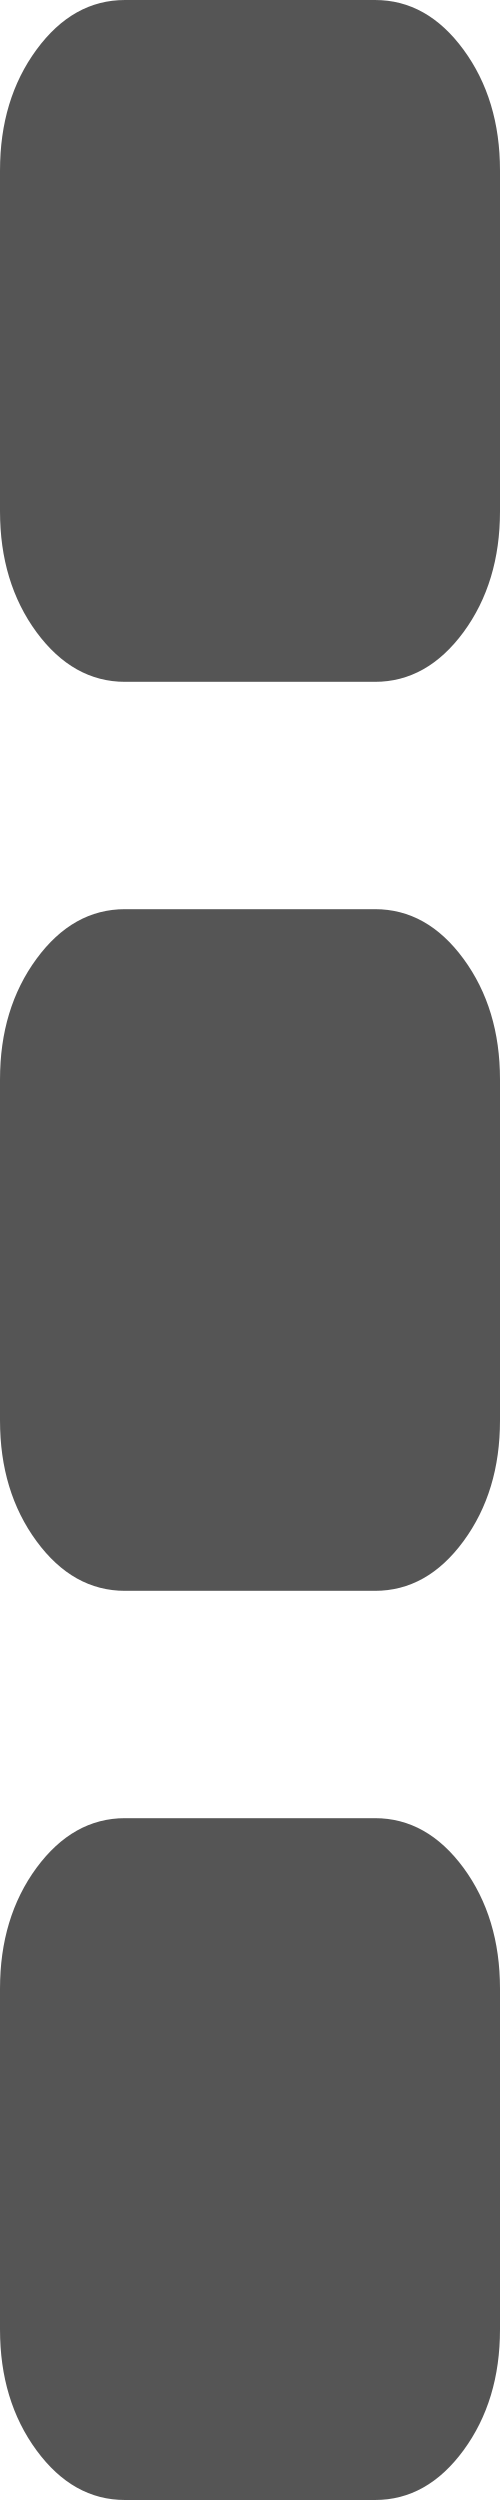
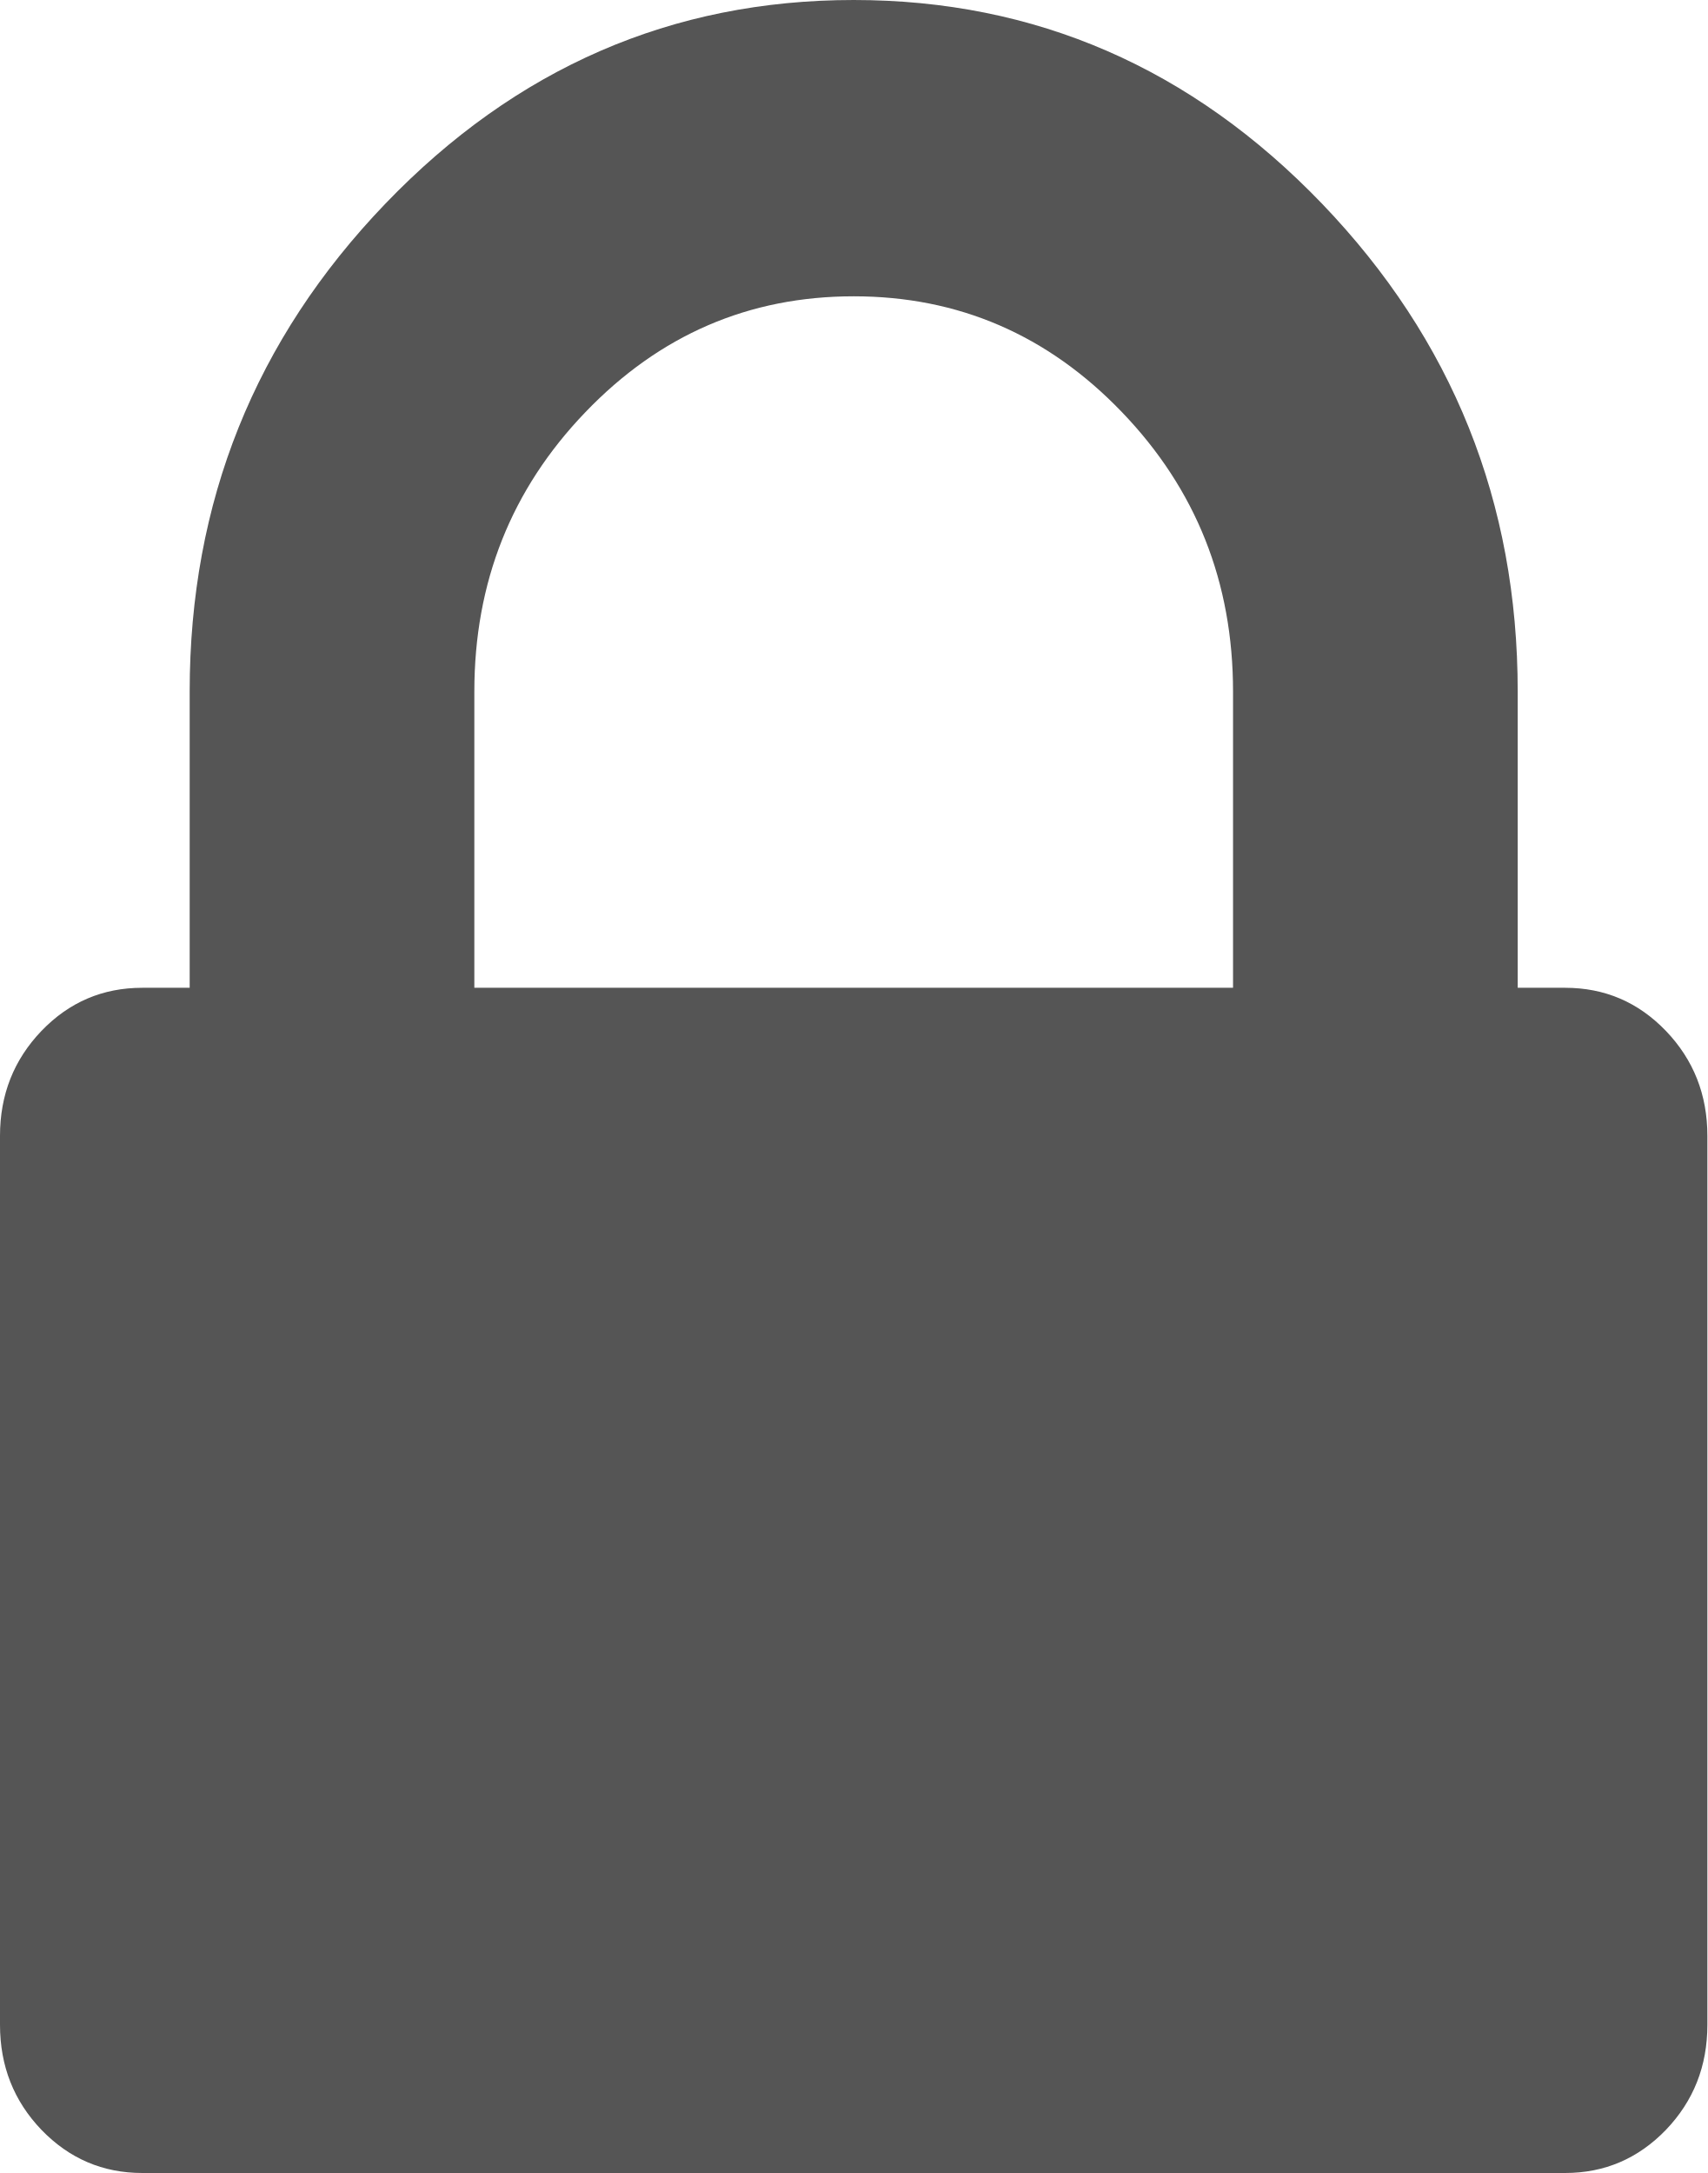
- <svg xmlns="http://www.w3.org/2000/svg" version="1.1" width="3px" height="15px">
-   <g transform="matrix(1 0 0 1 -158 -181 )">
-     <path d="M 2.781 11.207  C 2.927 11.406  3 11.648  3 11.932  L 3 13.977  C 3 14.261  2.927 14.503  2.781 14.702  C 2.635 14.901  2.458 15  2.25 15  L 0.75 15  C 0.542 15  0.365 14.901  0.219 14.702  C 0.073 14.503  0 14.261  0 13.977  L 0 11.932  C 0 11.648  0.073 11.406  0.219 11.207  C 0.365 11.009  0.542 10.909  0.75 10.909  L 2.25 10.909  C 2.458 10.909  2.635 11.009  2.781 11.207  Z M 2.781 5.753  C 2.927 5.952  3 6.193  3 6.477  L 3 8.523  C 3 8.807  2.927 9.048  2.781 9.247  C 2.635 9.446  2.458 9.545  2.25 9.545  L 0.75 9.545  C 0.542 9.545  0.365 9.446  0.219 9.247  C 0.073 9.048  0 8.807  0 8.523  L 0 6.477  C 0 6.193  0.073 5.952  0.219 5.753  C 0.365 5.554  0.542 5.455  0.75 5.455  L 2.25 5.455  C 2.458 5.455  2.635 5.554  2.781 5.753  Z M 2.781 0.298  C 2.927 0.497  3 0.739  3 1.023  L 3 3.068  C 3 3.352  2.927 3.594  2.781 3.793  C 2.635 3.991  2.458 4.091  2.25 4.091  L 0.75 4.091  C 0.542 4.091  0.365 3.991  0.219 3.793  C 0.073 3.594  0 3.352  0 3.068  L 0 1.023  C 0 0.739  0.073 0.497  0.219 0.298  C 0.365 0.099  0.542 0  0.75 0  L 2.25 0  C 2.458 0  2.635 0.099  2.781 0.298  Z " fill-rule="nonzero" fill="#555555" stroke="none" transform="matrix(1 0 0 1 158 181 )" />
+ <svg xmlns="http://www.w3.org/2000/svg" version="1.1" width="11px" height="14px">
+   <g transform="matrix(1 0 0 1 -4 -182 )">
+     <path d="M 3.056 4.455  L 3.056 6.364  L 7.944 6.364  L 7.944 4.455  C 7.944 3.752  7.706 3.152  7.228 2.655  C 6.751 2.158  6.175 1.909  5.5 1.909  C 4.825 1.909  4.249 2.158  3.772 2.655  C 3.294 3.152  3.056 3.752  3.056 4.455  Z M 10.733 6.642  C 10.911 6.828  11 7.053  11 7.318  L 11 13.045  C 11 13.311  10.911 13.536  10.733 13.722  C 10.554 13.907  10.338 14  10.083 14  L 0.917 14  C 0.662 14  0.446 13.907  0.267 13.722  C 0.089 13.536  0 13.311  0 13.045  L 0 7.318  C 0 7.053  0.089 6.828  0.267 6.642  C 0.446 6.456  0.662 6.364  0.917 6.364  L 1.222 6.364  L 1.222 4.455  C 1.222 3.235  1.642 2.188  2.483 1.312  C 3.323 0.438  4.329 0  5.5 0  C 6.671 0  7.677 0.438  8.517 1.312  C 9.358 2.188  9.778 3.235  9.778 4.455  L 9.778 6.364  L 10.083 6.364  C 10.338 6.364  10.554 6.456  10.733 6.642  Z " fill-rule="nonzero" fill="#555555" stroke="none" transform="matrix(1 0 0 1 4 182 )" />
  </g>
</svg>
